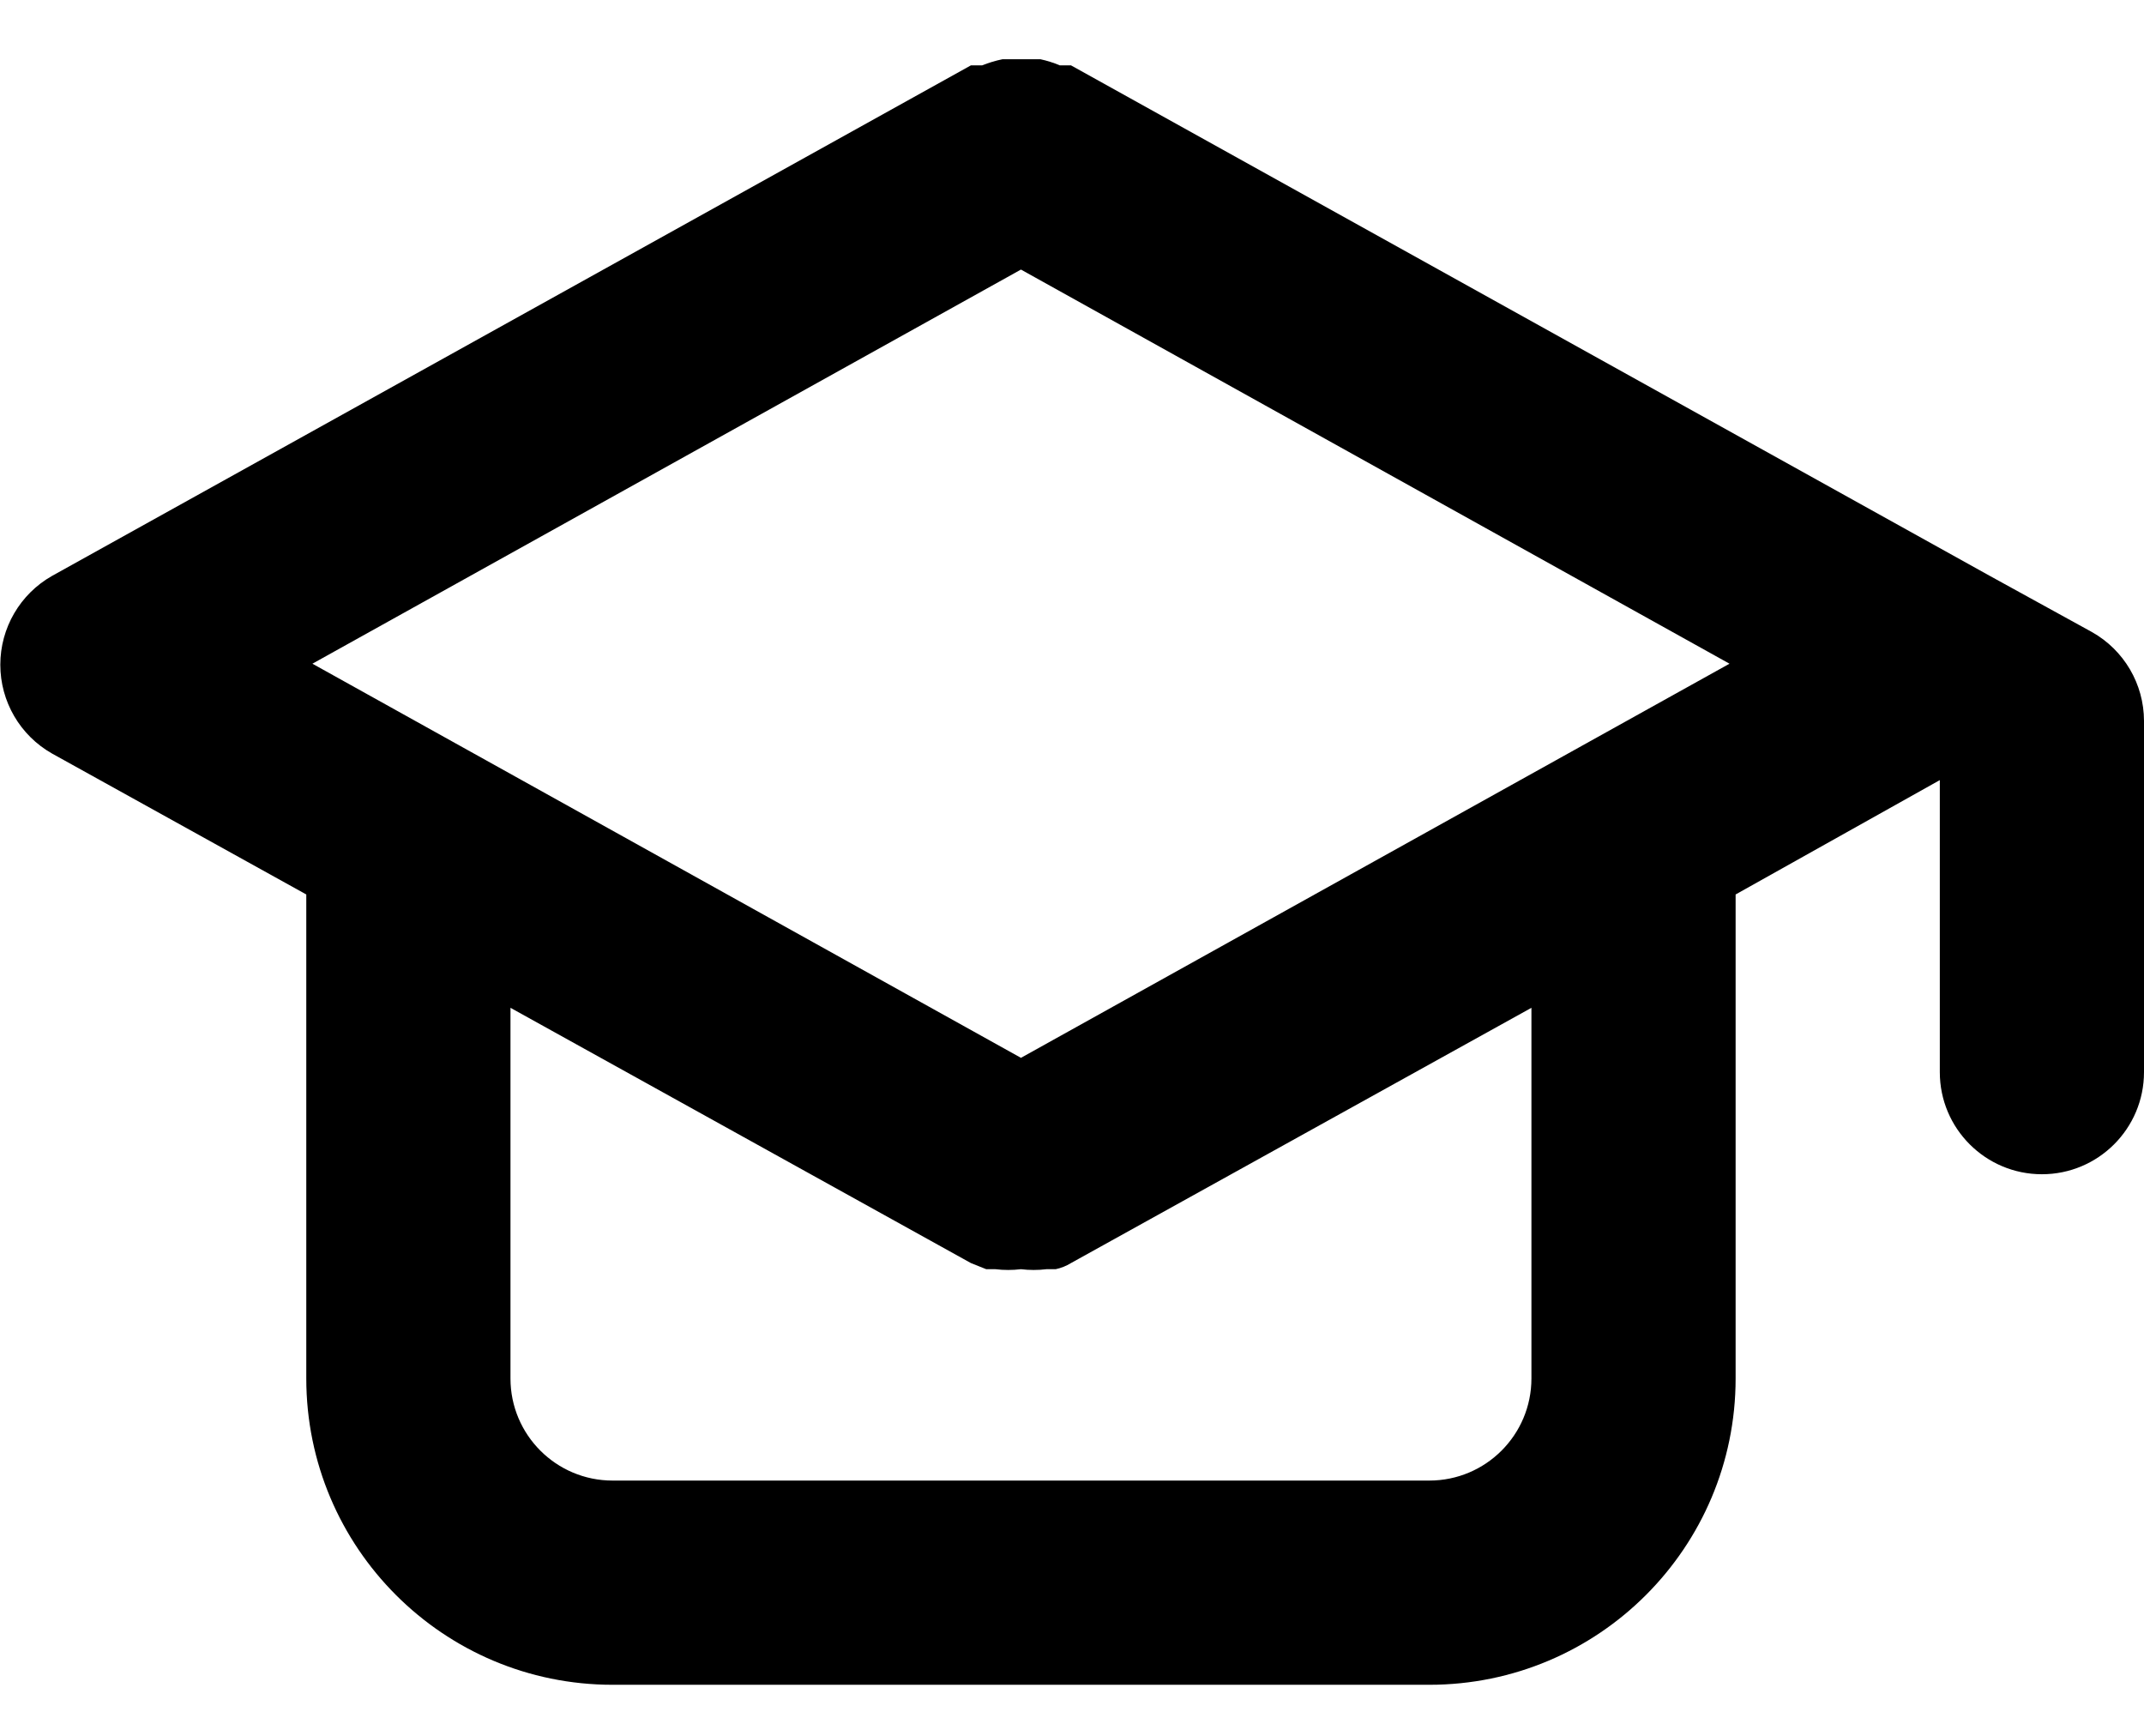
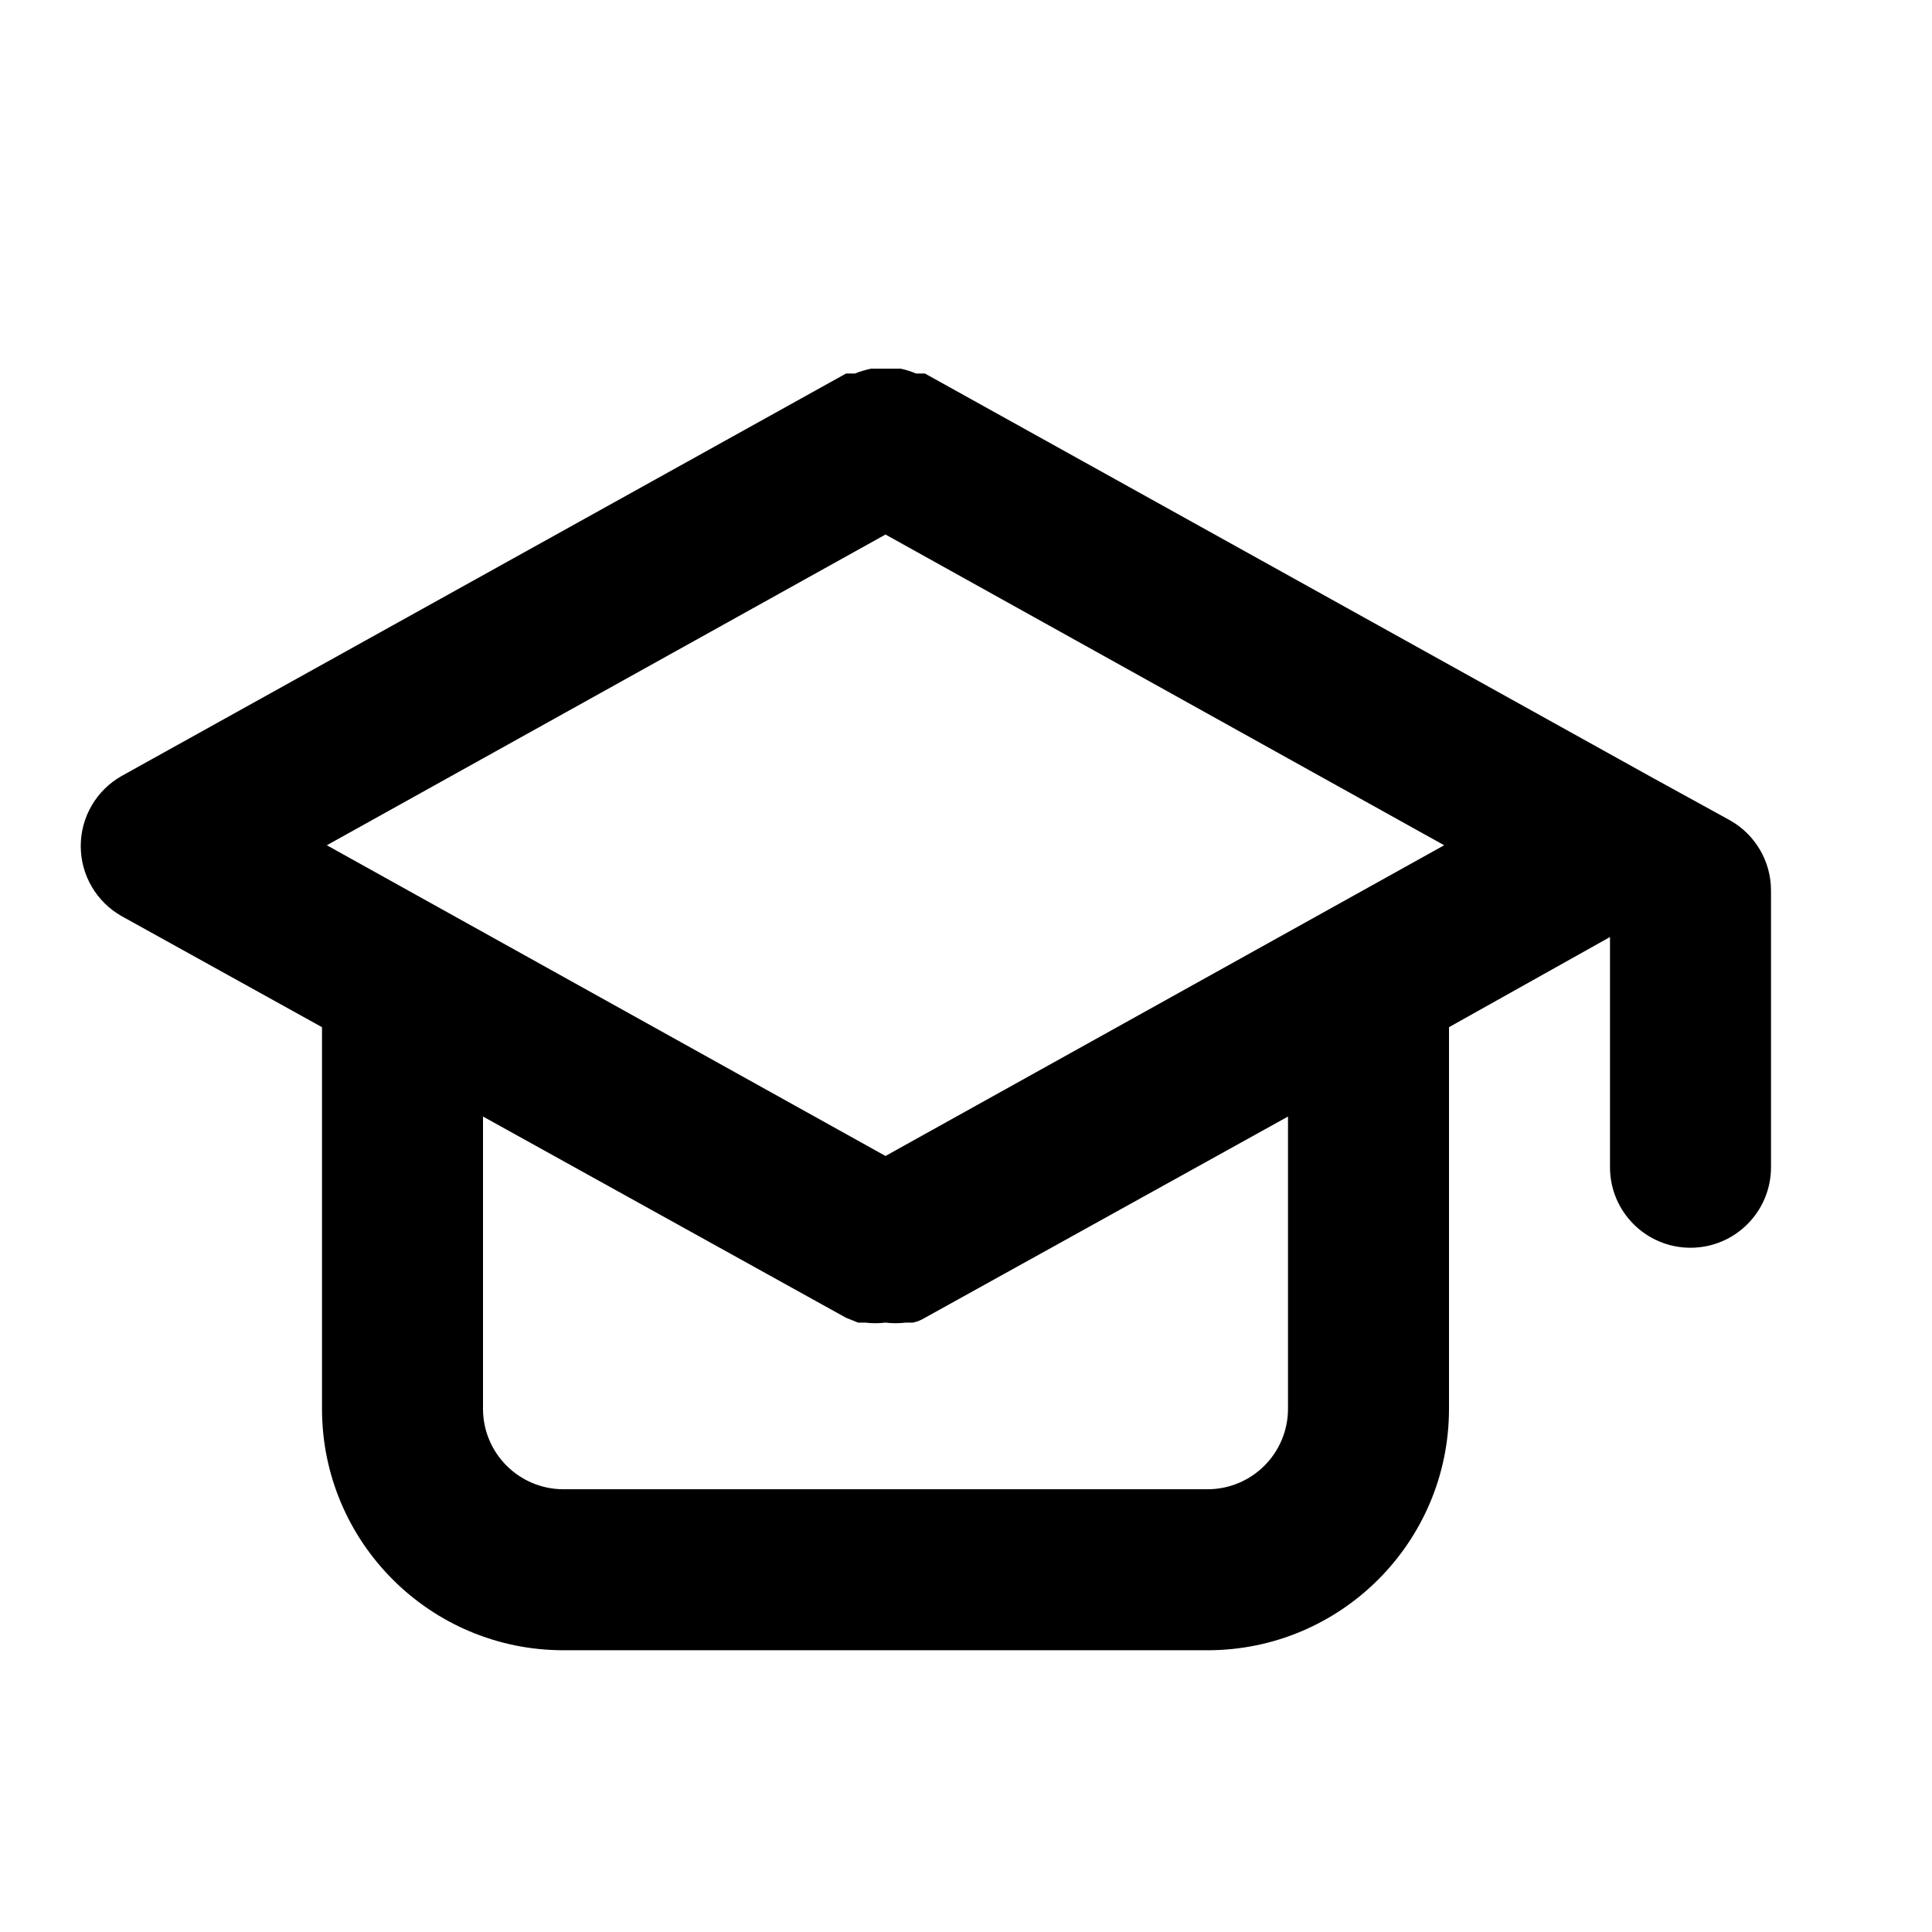
- <svg xmlns="http://www.w3.org/2000/svg" viewBox="0 0 21 17">
-   <path d="m20.49 6.19-1-.55-9-5h-.11a1.06 1.06 0 0 0-.19-.06h-.37a1.17 1.17 0 0 0-.2.06h-.11l-9 5a1 1 0 0 0 0 1.74L3 8.76v4.74a3 3 0 0 0 3 3h8a3 3 0 0 0 3-3V8.76l2-1.12v2.86a1 1 0 1 0 2 0V7.06a1 1 0 0 0-.51-.87zM15 13.5a1 1 0 0 1-1 1H6a1 1 0 0 1-1-1V9.87l4.51 2.5.15.06h.09c.083.01.167.01.25 0 .083.01.167.01.25 0h.09a.47.47 0 0 0 .15-.06L15 9.87v3.63zm-5-3.14L3.06 6.5 10 2.64l6.94 3.86L10 10.36z" />
+ <svg xmlns="http://www.w3.org/2000/svg" viewBox="0 0 24 24">
+   <path d="m21.49 10.19-1-.55-9-5h-.11a1.06 1.06 0 0 0-.19-.06h-.37a1.17 1.17 0 0 0-.2.06h-.11l-9 5a1 1 0 0 0 0 1.74L4 12.76v4.74a3 3 0 0 0 3 3h8a3 3 0 0 0 3-3v-4.74l2-1.12v2.86a1 1 0 1 0 2 0v-3.44a1 1 0 0 0-.51-.87zM16 17.5a1 1 0 0 1-1 1H7a1 1 0 0 1-1-1v-3.63l4.51 2.5.15.06h.09c.083.01.167.01.25 0 .083.01.167.01.25 0h.09a.47.47 0 0 0 .15-.06l4.51-2.5v3.63zm-5-3.14L4.06 10.5 11 6.64l6.94 3.86L11 14.36z" />
</svg>
